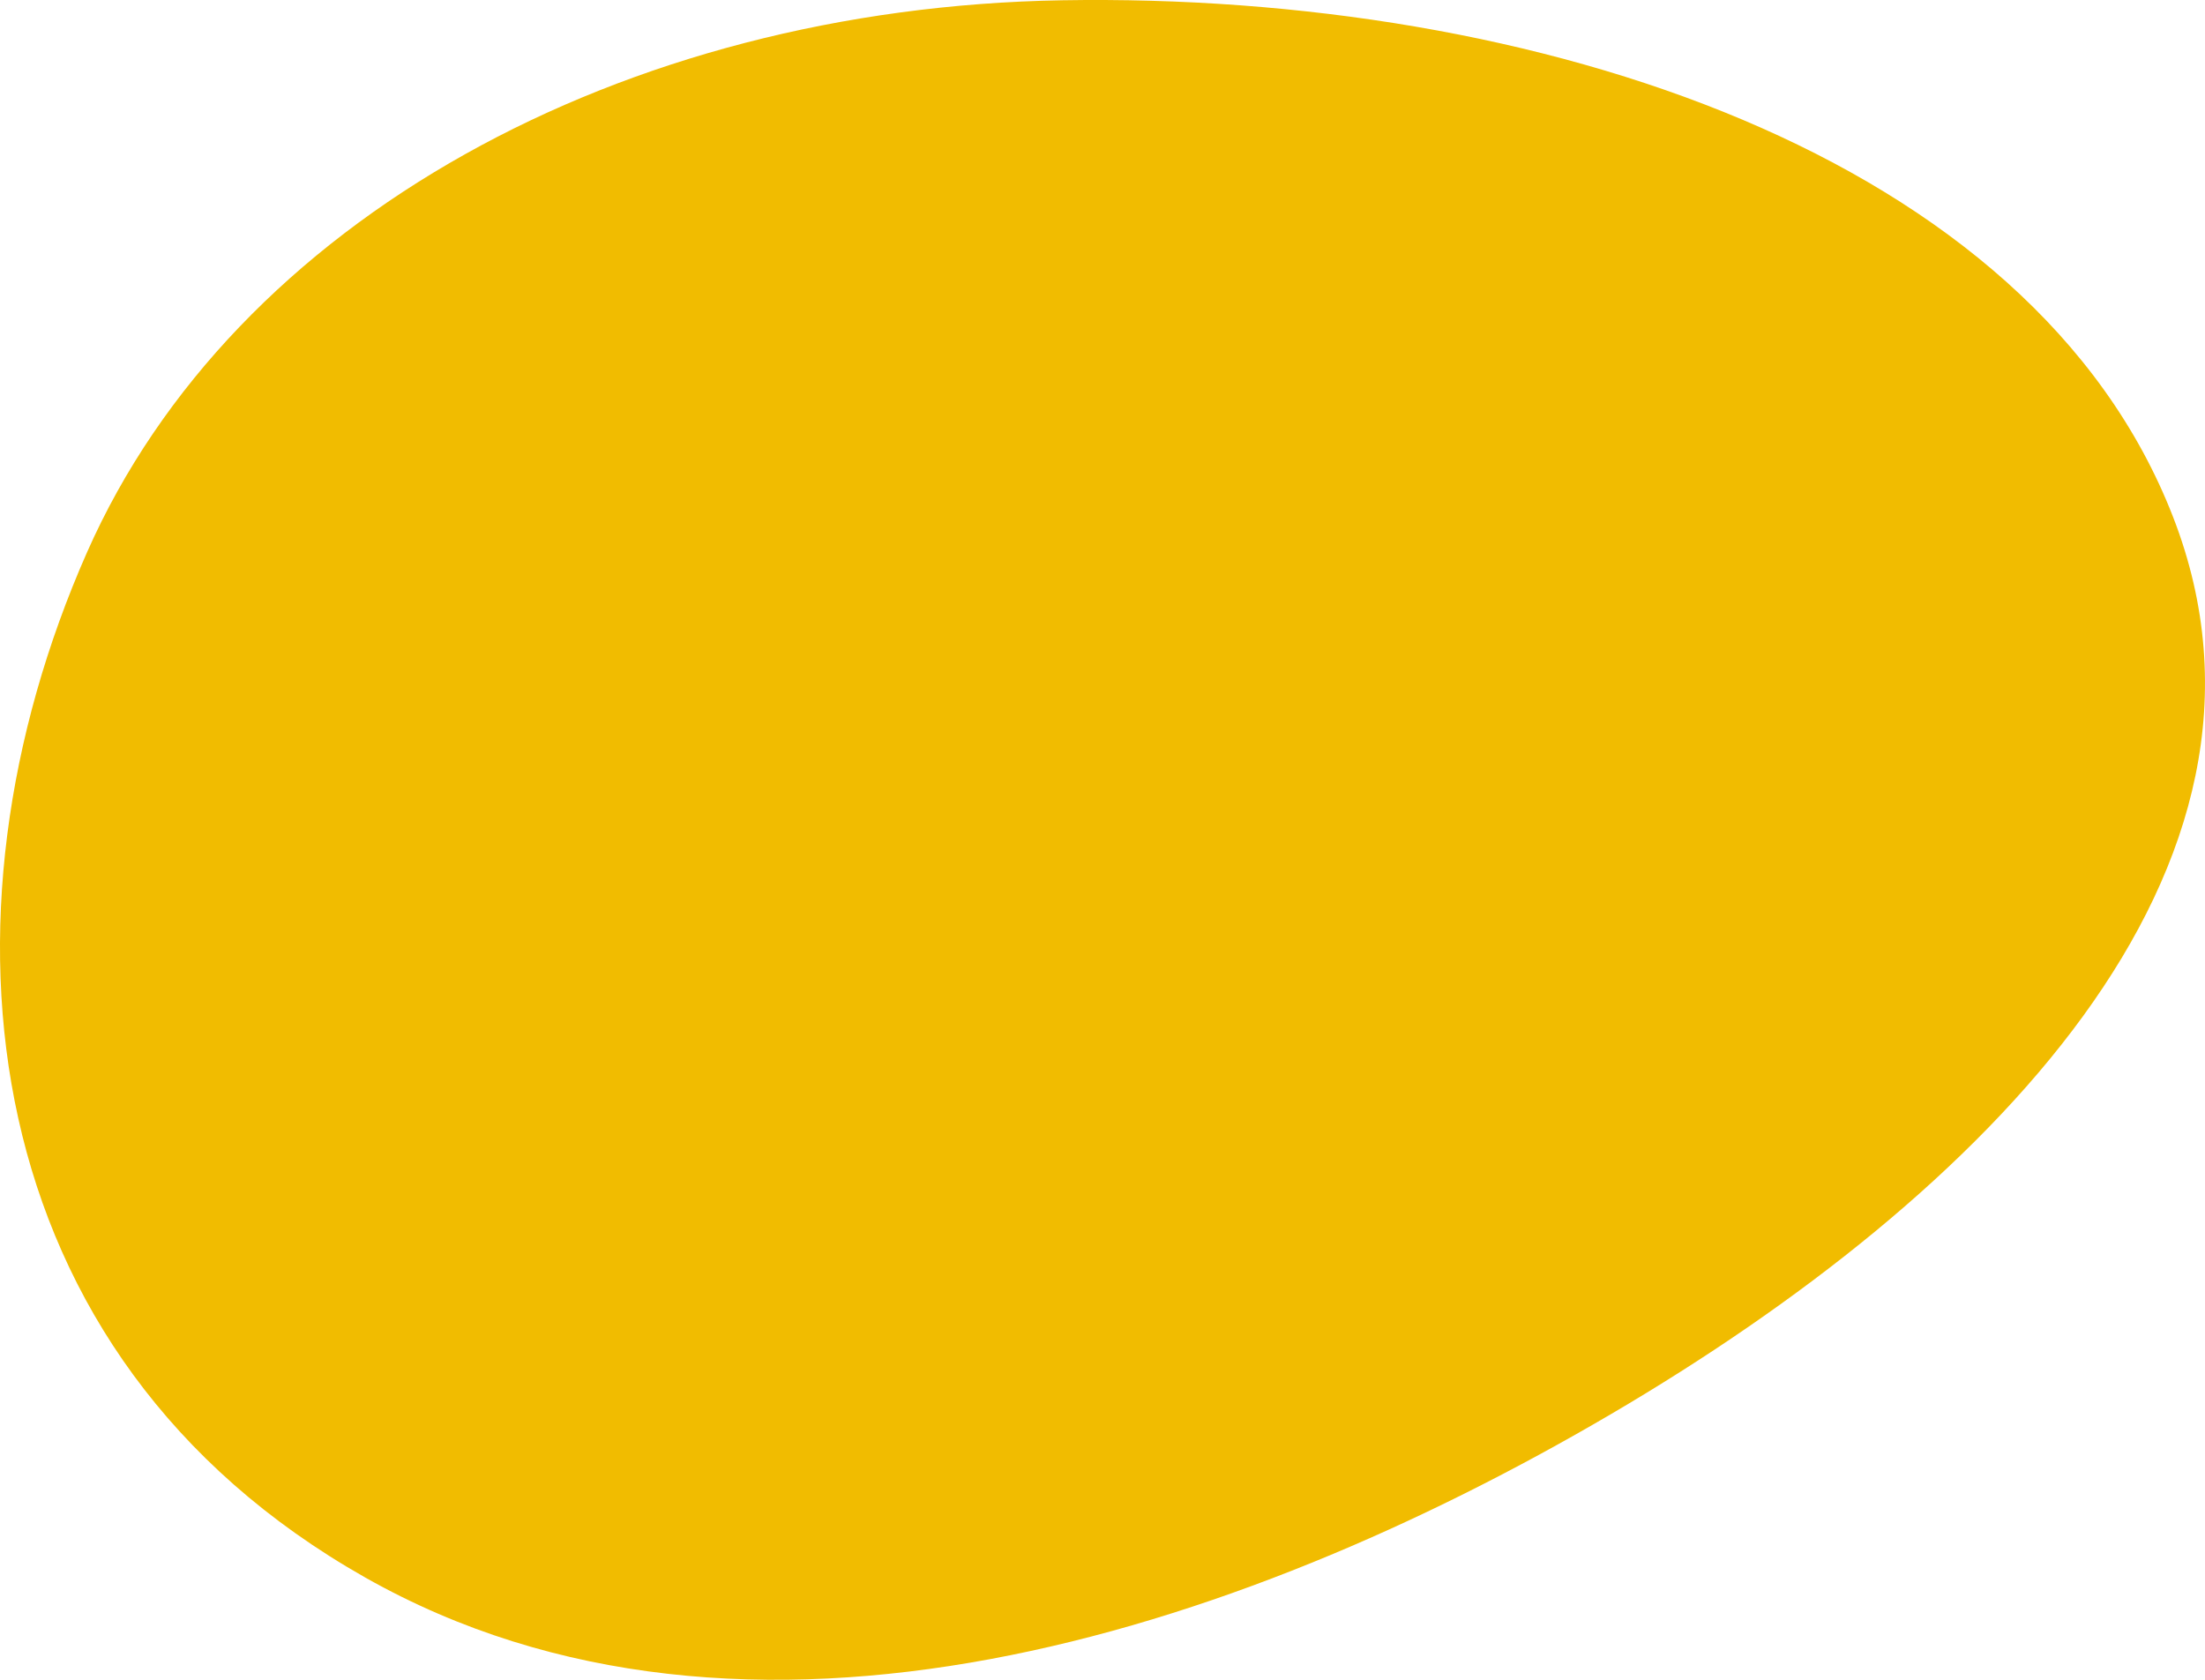
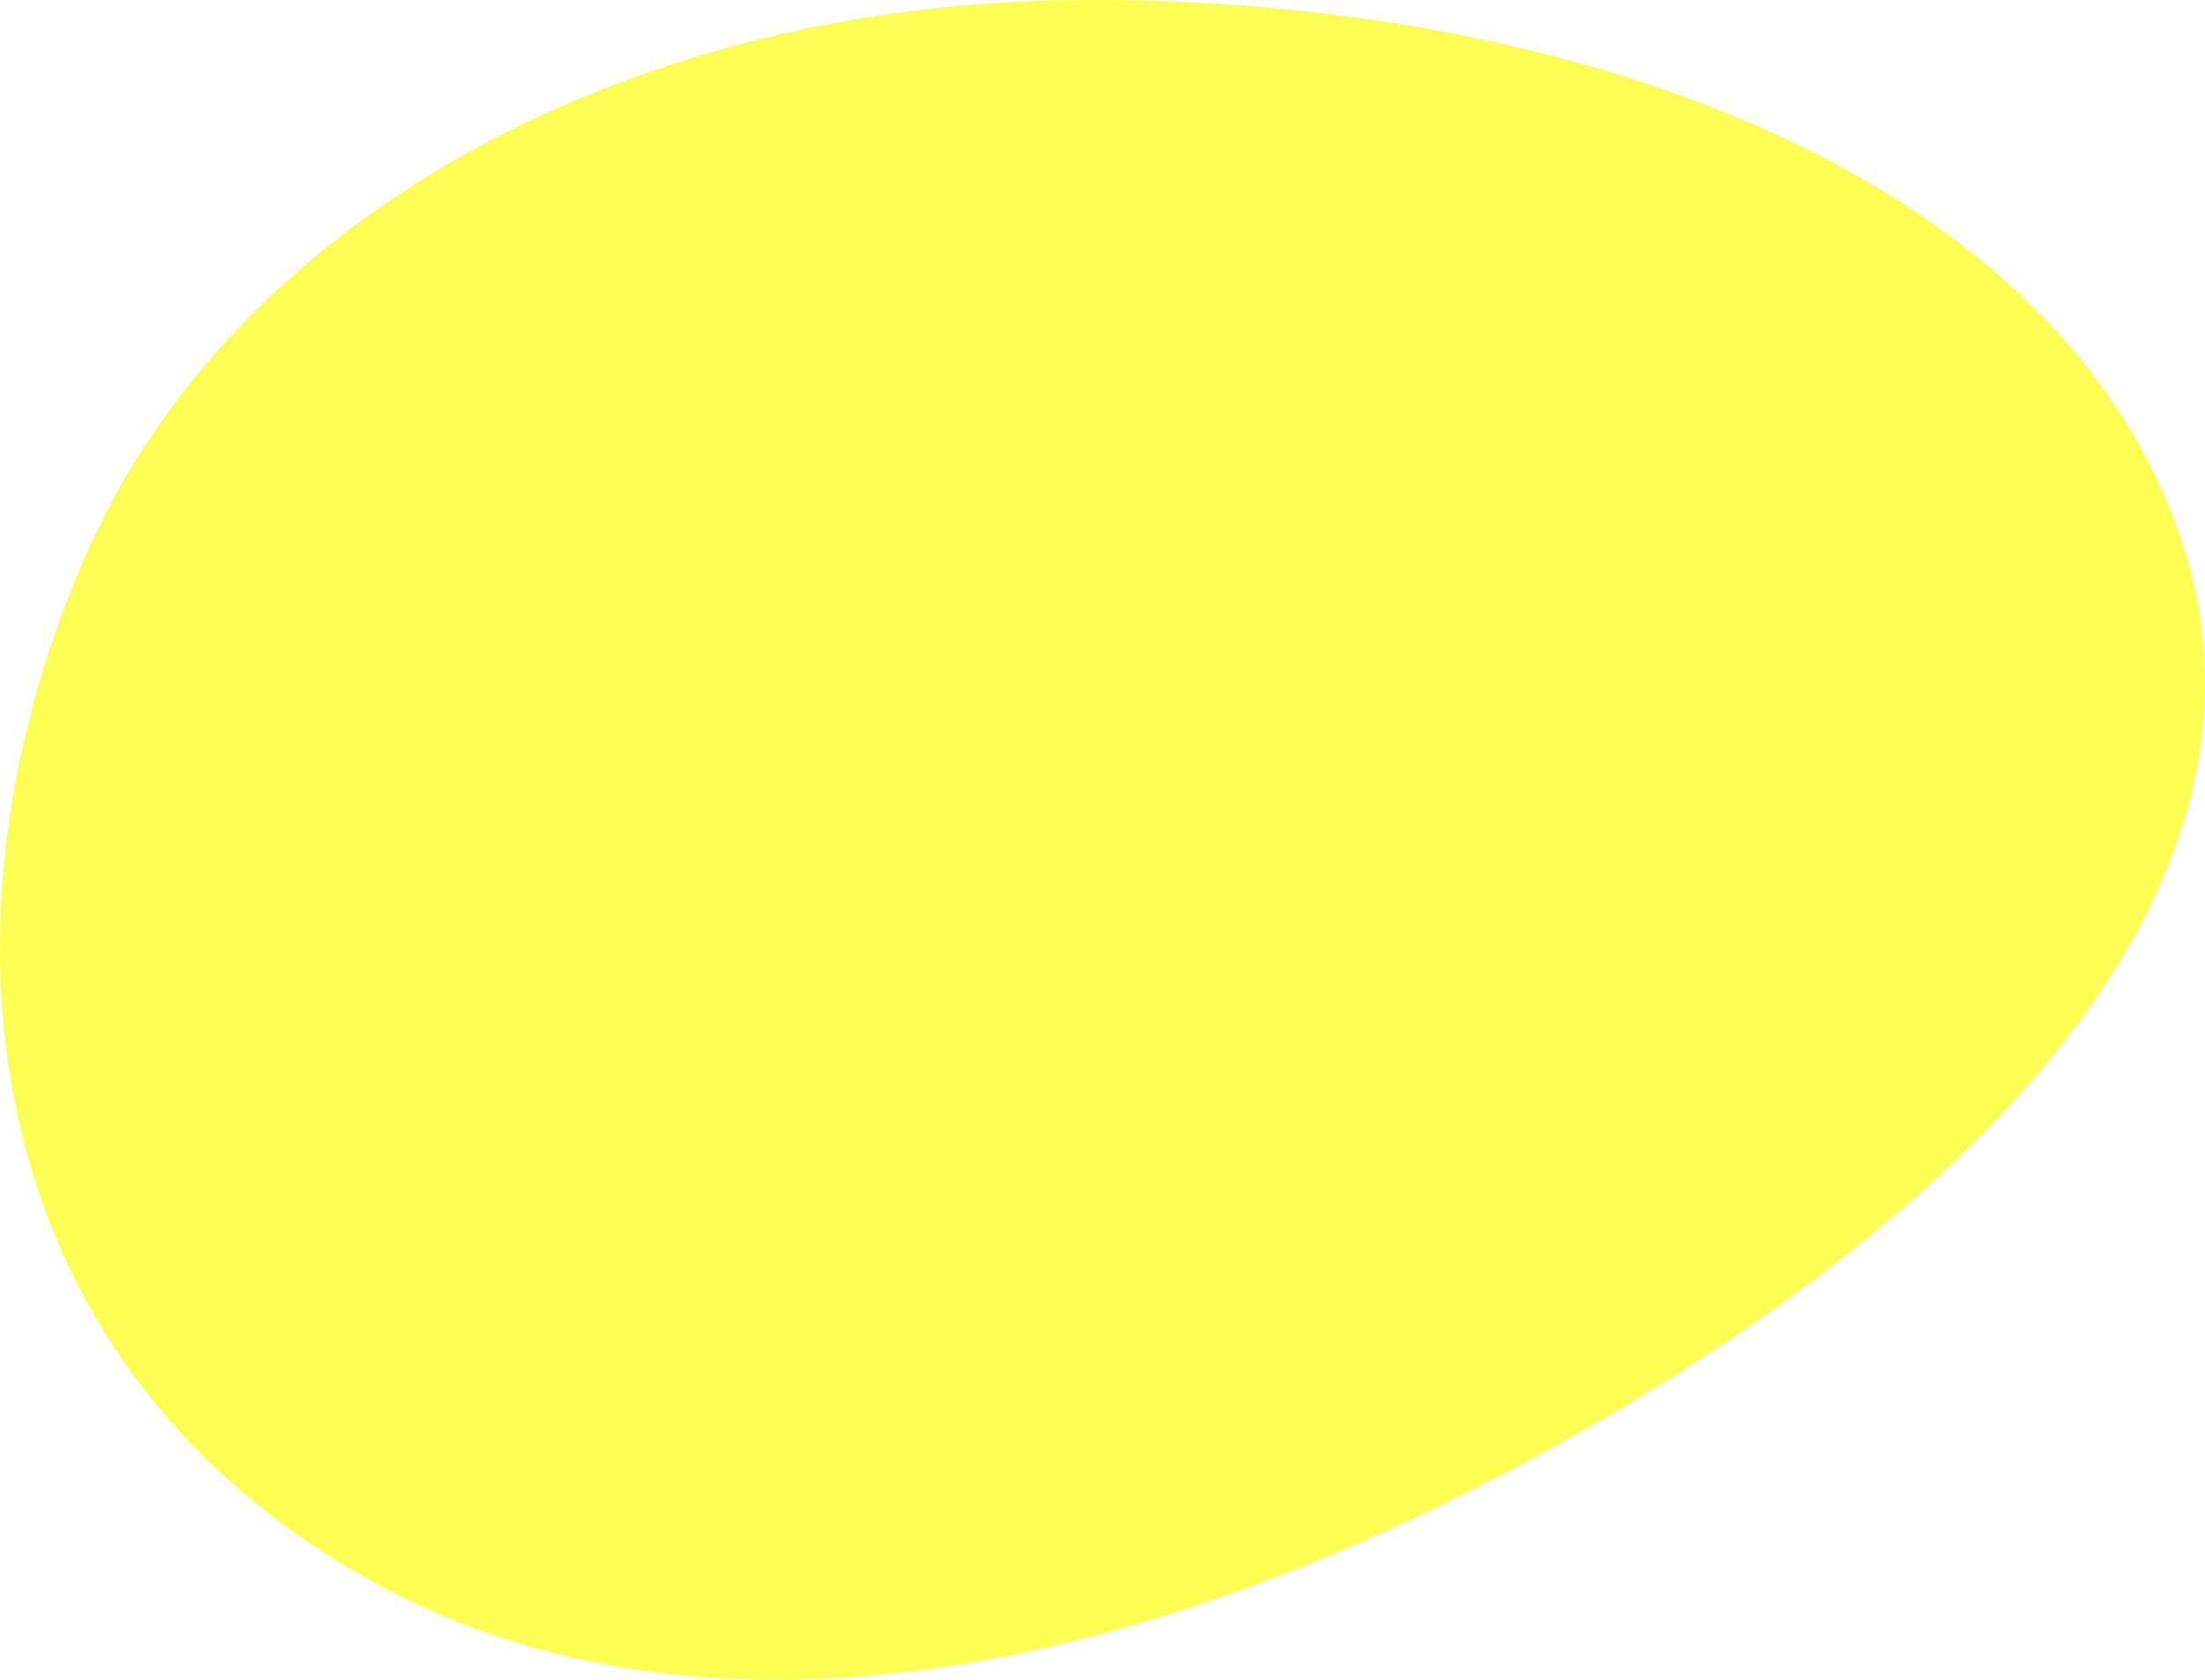
<svg xmlns="http://www.w3.org/2000/svg" width="105" height="80" viewBox="0 0 105 80" fill="none">
-   <path fill-rule="evenodd" clip-rule="evenodd" d="M50.58 0.013C73.101 -0.369 96.773 7.341 103.481 24.623C110.013 41.451 94.43 56.951 76.716 67.346C58.829 77.842 35.517 85.377 17.403 75.135C-1.339 64.537 -3.524 43.666 4.141 26.31C11.144 10.455 29.649 0.369 50.58 0.013Z" fill="#F1BC00" />
+   <path fill-rule="evenodd" clip-rule="evenodd" d="M50.58 0.013C73.101 -0.369 96.773 7.341 103.481 24.623C110.013 41.451 94.43 56.951 76.716 67.346C58.829 77.842 35.517 85.377 17.403 75.135C-1.339 64.537 -3.524 43.666 4.141 26.31C11.144 10.455 29.649 0.369 50.58 0.013Z" fill="#FCFF52" />
</svg>
